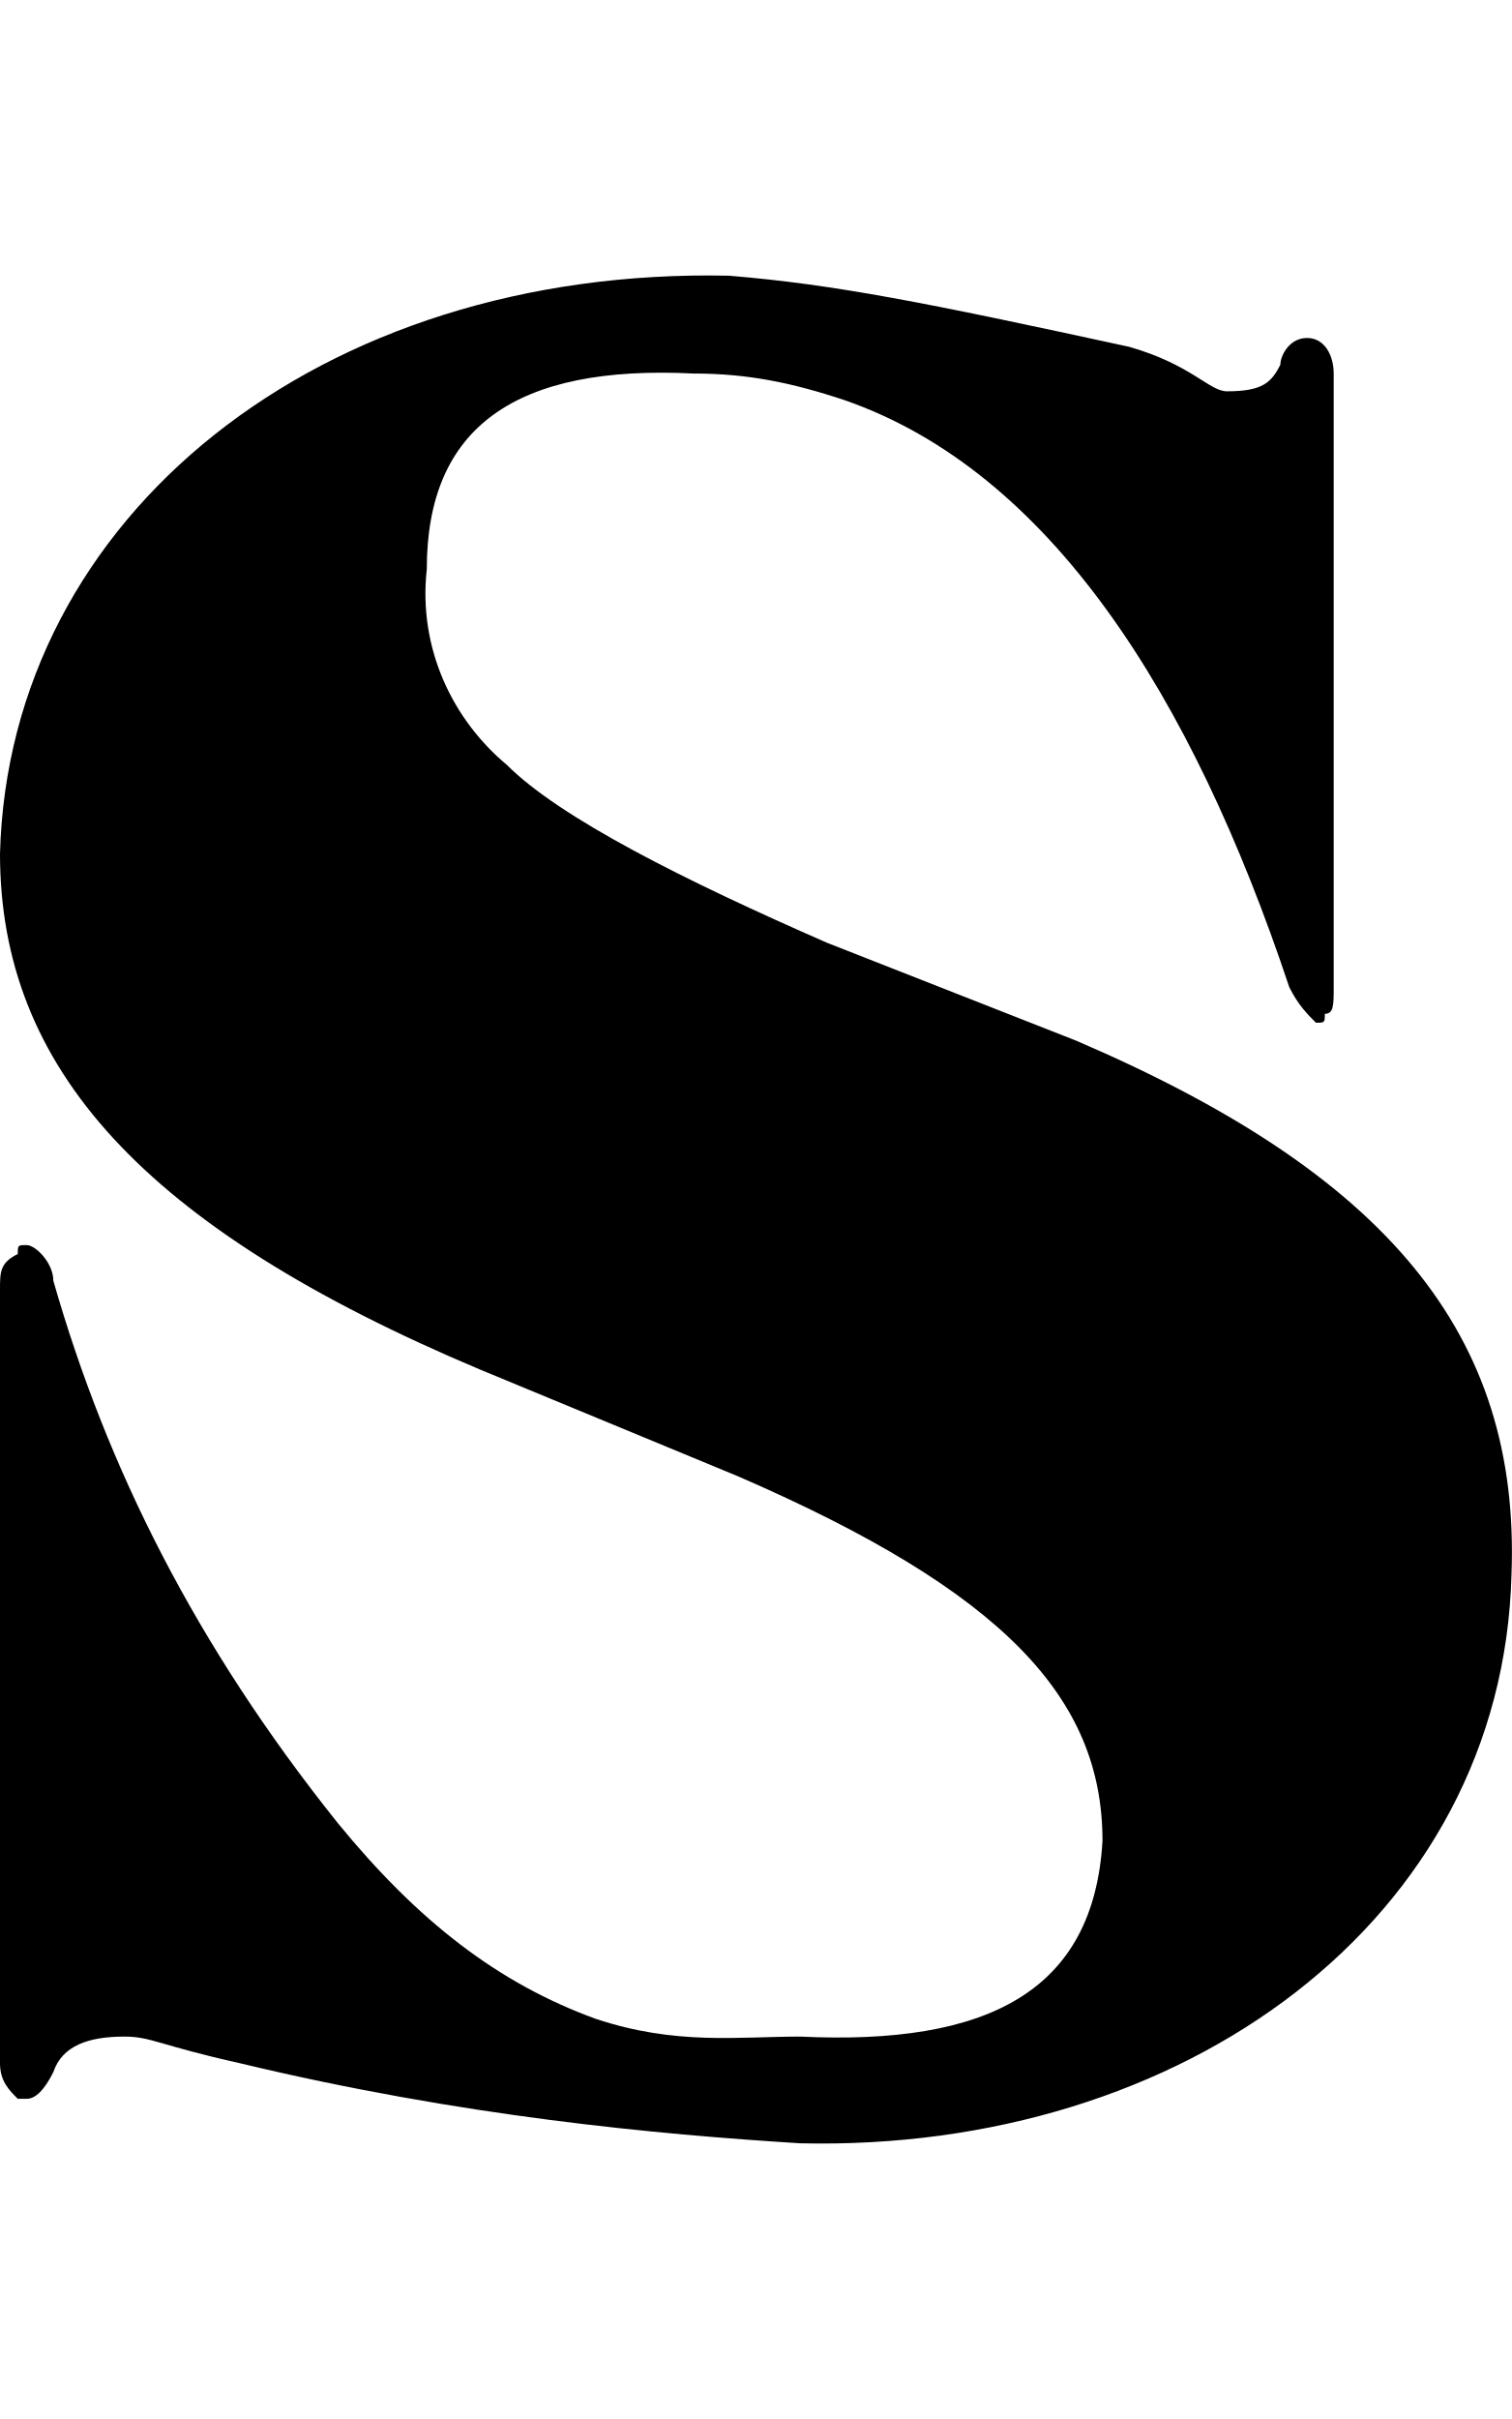
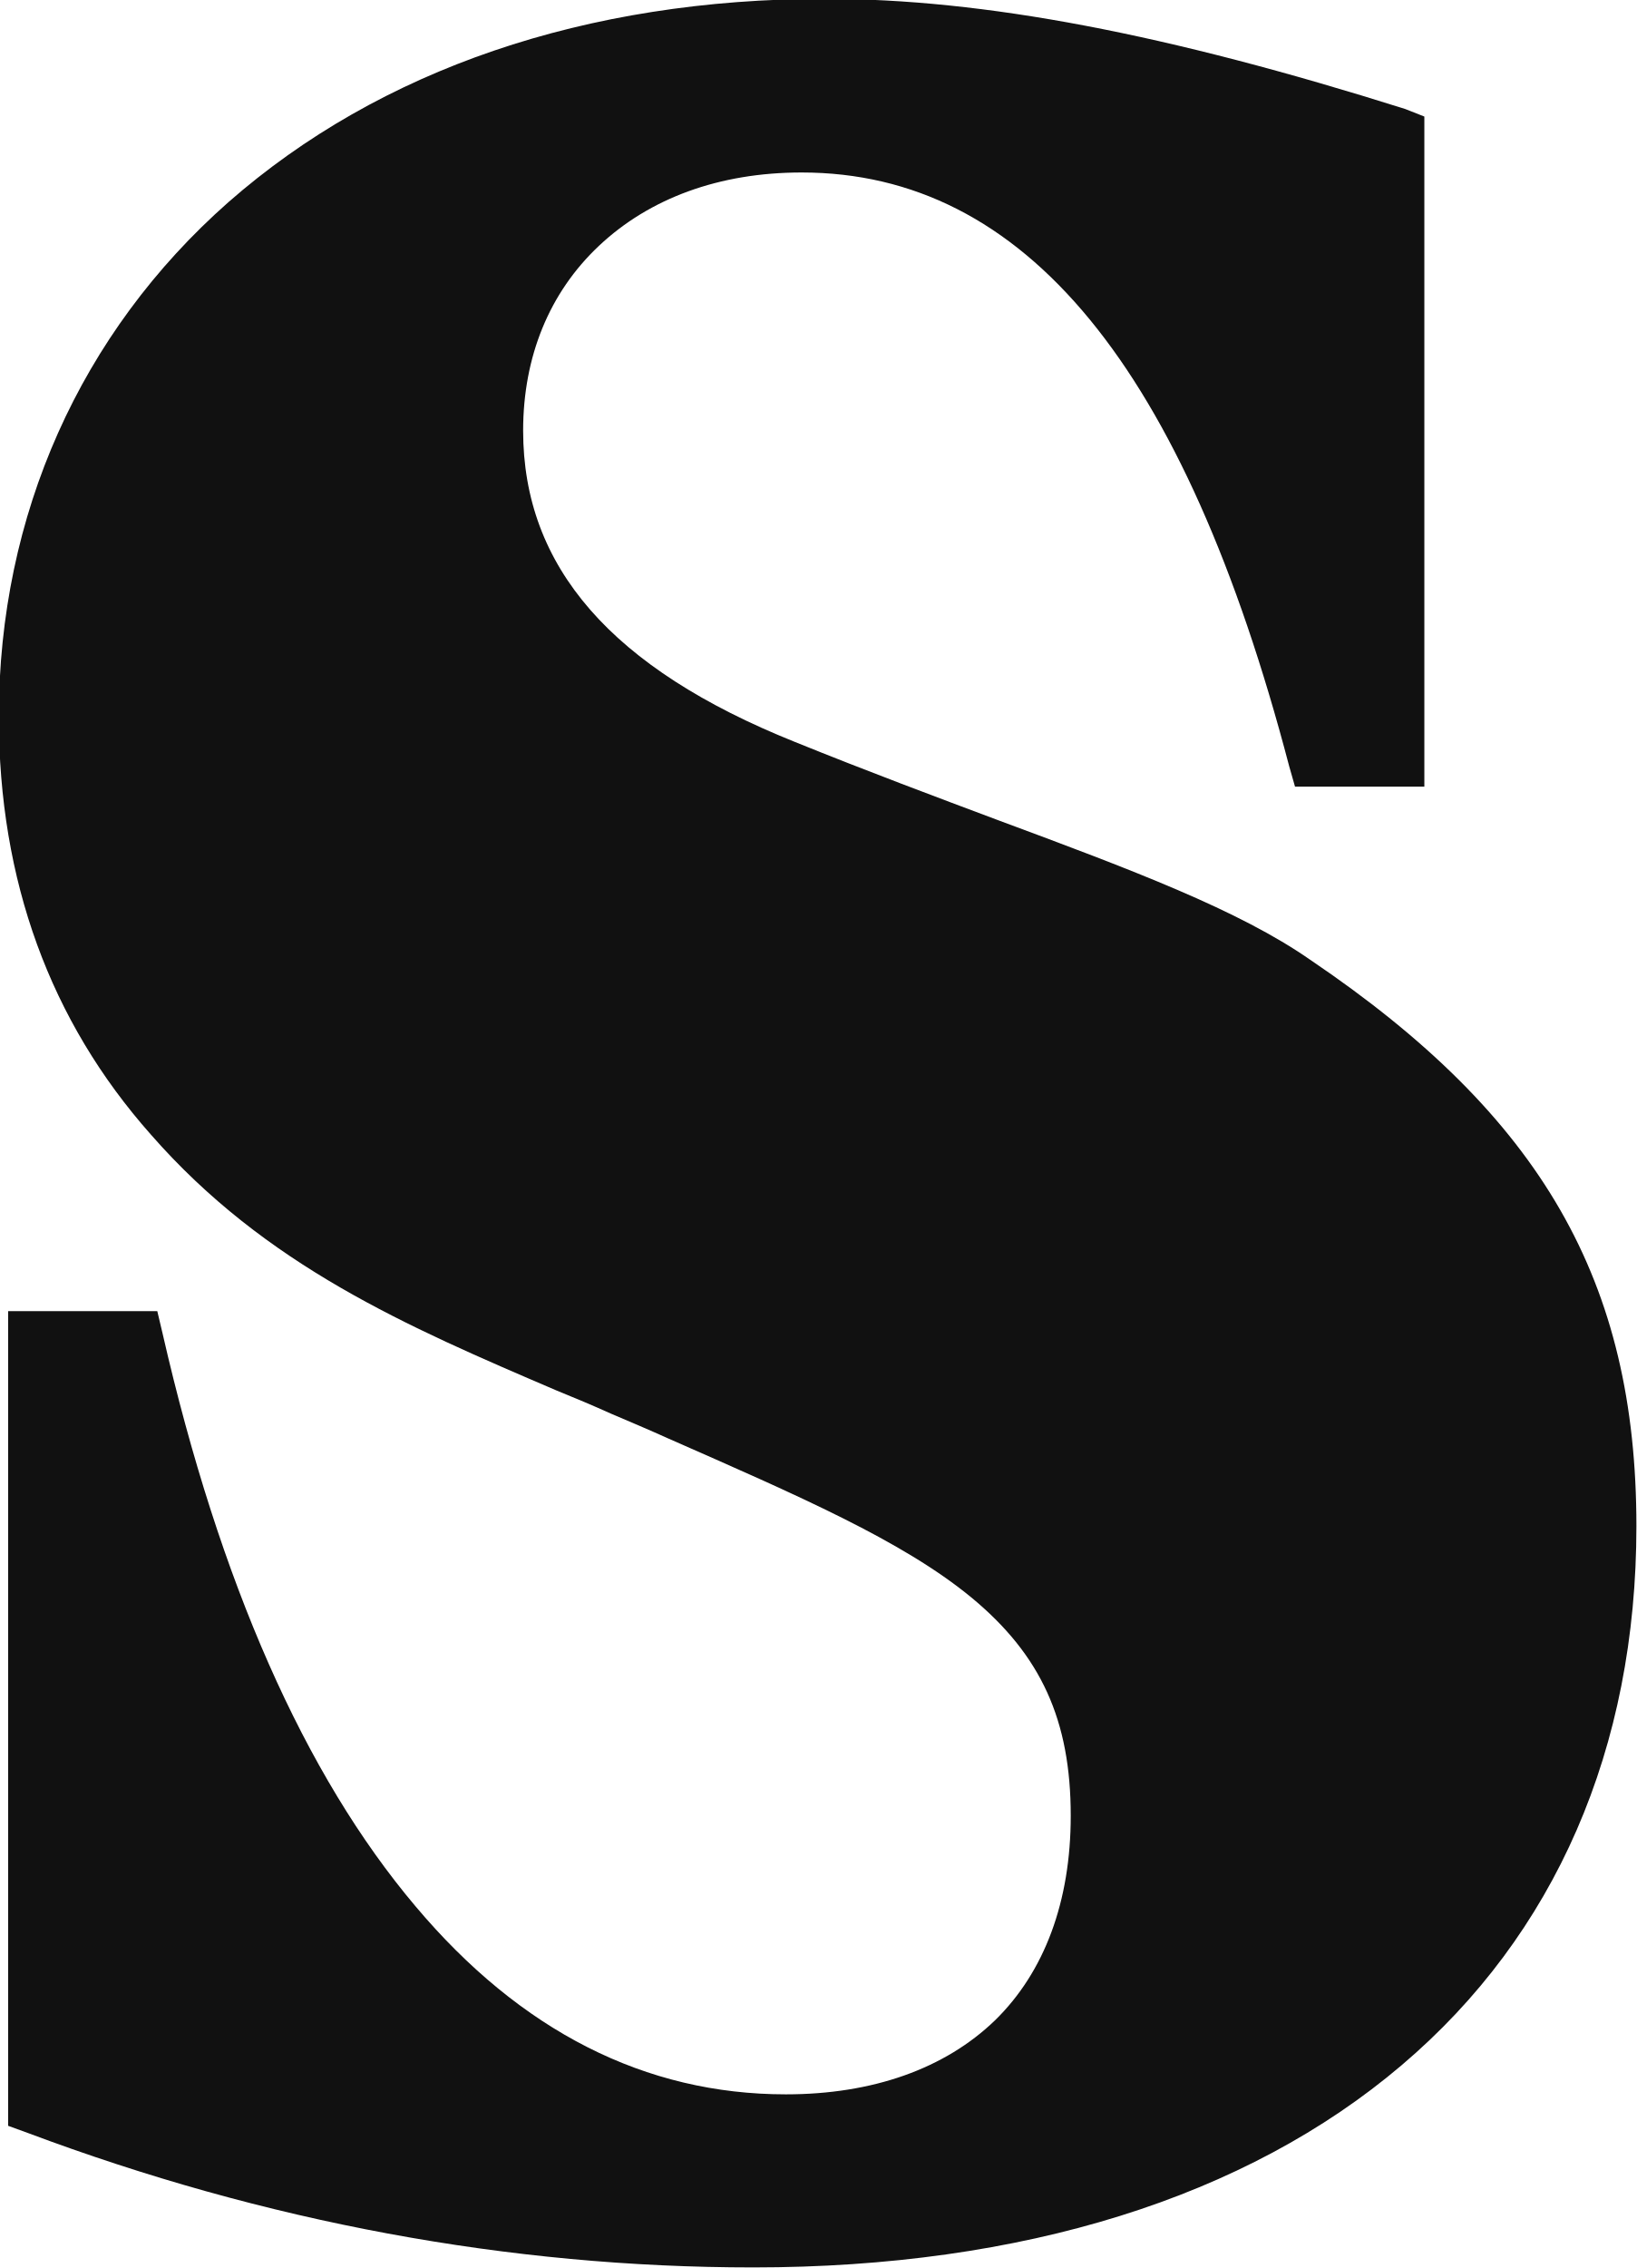
- <svg xmlns="http://www.w3.org/2000/svg" version="1.1" id="Layer_1" x="0px" y="0px" viewBox="0 0 4320 6912" enable-background="new 0 0 4320 6912" xml:space="preserve">
-   <path d="M4320,4497.9c25.4-686.1-355.8-1143.5-1245.2-1524.7l-711.5-279.5c-406.6-177.9-762.4-355.8-914.8-508.2  c-152.5-127.1-254.1-330.4-228.7-559.1c0-406.6,254.1-584.5,762.4-559.1c152.5,0,279.5,25.4,432,76.2  c584.5,203.3,991.1,838.6,1270.6,1677.2c25.4,50.8,50.8,76.2,76.2,101.6c25.4,0,25.4,0,25.4-25.4c25.4,0,25.4-25.4,25.4-76.2V1067.3  c0-50.8-25.4-101.6-76.2-101.6s-76.2,50.8-76.2,76.2c-25.4,50.8-50.8,76.2-152.5,76.2c-50.8,0-101.6-76.2-279.5-127.1  C2642.8,864,2388.7,813.2,2083.8,787.8C914.8,762.4,25.4,1473.9,0,2439.5c0,609.9,406.6,1067.3,1372.2,1473.9l736.9,304.9  c762.4,330.4,1041.9,635.3,1041.9,1041.9c-25.4,432-330.4,584.5-864,559.1c-177.9,0-355.8,25.4-584.5-50.8  c-279.5-101.6-508.2-279.5-736.9-559.1c-406.6-508.2-660.7-1016.5-813.2-1550.1c0-50.8-50.8-101.6-76.2-101.6s-25.4,0-25.4,25.4  C0,3608.5,0,3633.9,0,3684.7v2210.8c0,50.8,25.4,76.2,50.8,101.6c0,0,0,0,25.4,0s50.8-25.4,76.2-76.2  c25.4-76.2,101.6-101.6,203.3-101.6c76.2,0,101.6,25.4,330.4,76.2c635.3,152.5,1194.4,203.3,1600.9,228.7  C3379.8,6149.6,4294.6,5488.9,4320,4497.9z" />
+ <svg xmlns="http://www.w3.org/2000/svg" version="1.1" id="Layer_1" x="0px" y="0px" viewBox="436.5 57 280.9 389.2" enable-background="new 436.5 57 280.9 389.2" xml:space="preserve">
+   <path fill="#111111" d="M717.4,318.9c0,38.1-13.9,70.1-40.3,92.5c-26.7,22.7-65.1,34.7-111.3,34.7c-41.9,0-83.8-7.8-124.6-23.1  l-3.3-1.2V282h25.6l0.9,3.8c9.8,42.8,24.4,75.8,43.4,98.3c18.1,21.5,39.5,32.3,63.6,32.3c14.9,0,27.3-4.4,35.9-12.7  c8.5-8.3,13-20.4,13-35.1c0-16.4-5.1-27.6-17.1-37.5c-11.8-9.7-29.6-17.4-52.1-27.3c-3.1-1.4-6.4-2.8-9.7-4.2  c-3.1-1.4-6.2-2.7-9.4-4c-25.7-11-49.9-21.4-69.6-43.9c-17.3-19.5-26.1-43.6-26.1-71.7c0-34.6,14-65.9,39.4-88.3  c26-22.8,61.4-34.9,102.4-34.9c27.3,0,58.7,6,99.6,18.9L681,77v115h-22.2l-1-3.5c-18-68.6-45.4-101.9-83.7-101.9  c-14.1,0-26.1,4.4-34.8,12.6c-8.5,8-13,19-13,31.7c0,23.4,15.2,40.8,46.6,53.4c12.6,5.1,24.4,9.5,34.8,13.4  c23.2,8.6,41.5,15.5,53.7,24C701.2,248.6,717.4,276.9,717.4,318.9z" />
</svg>
